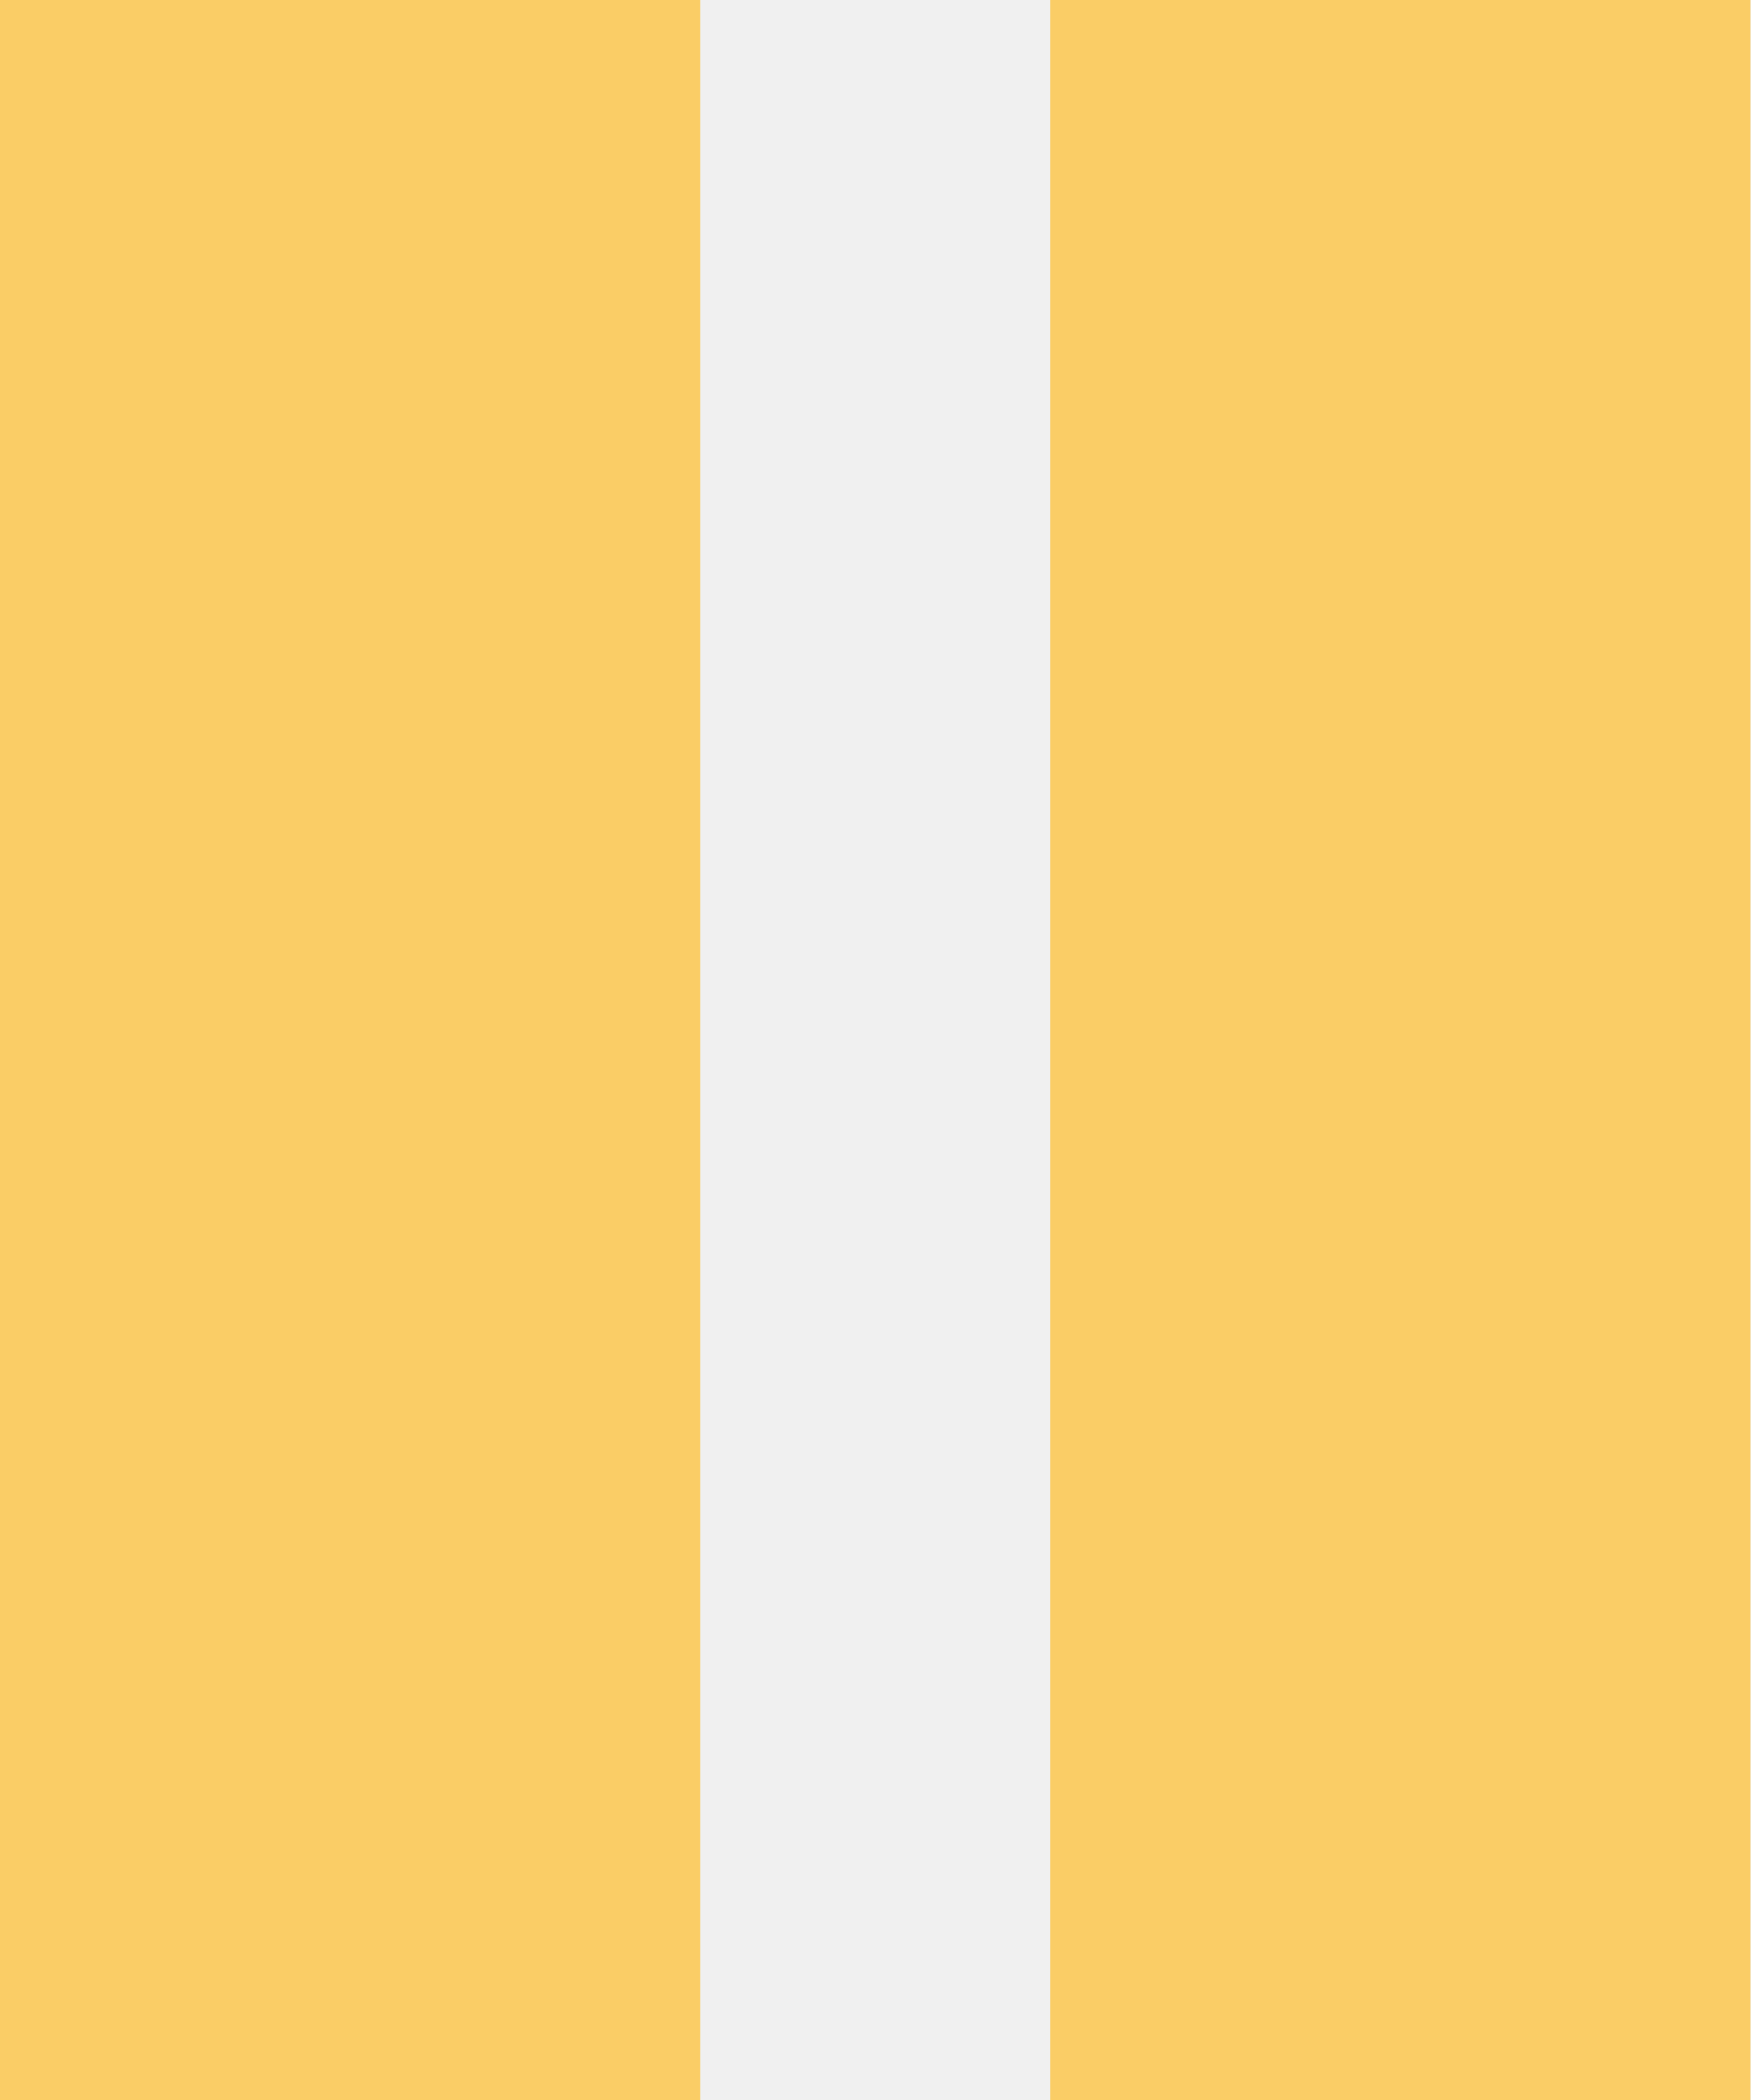
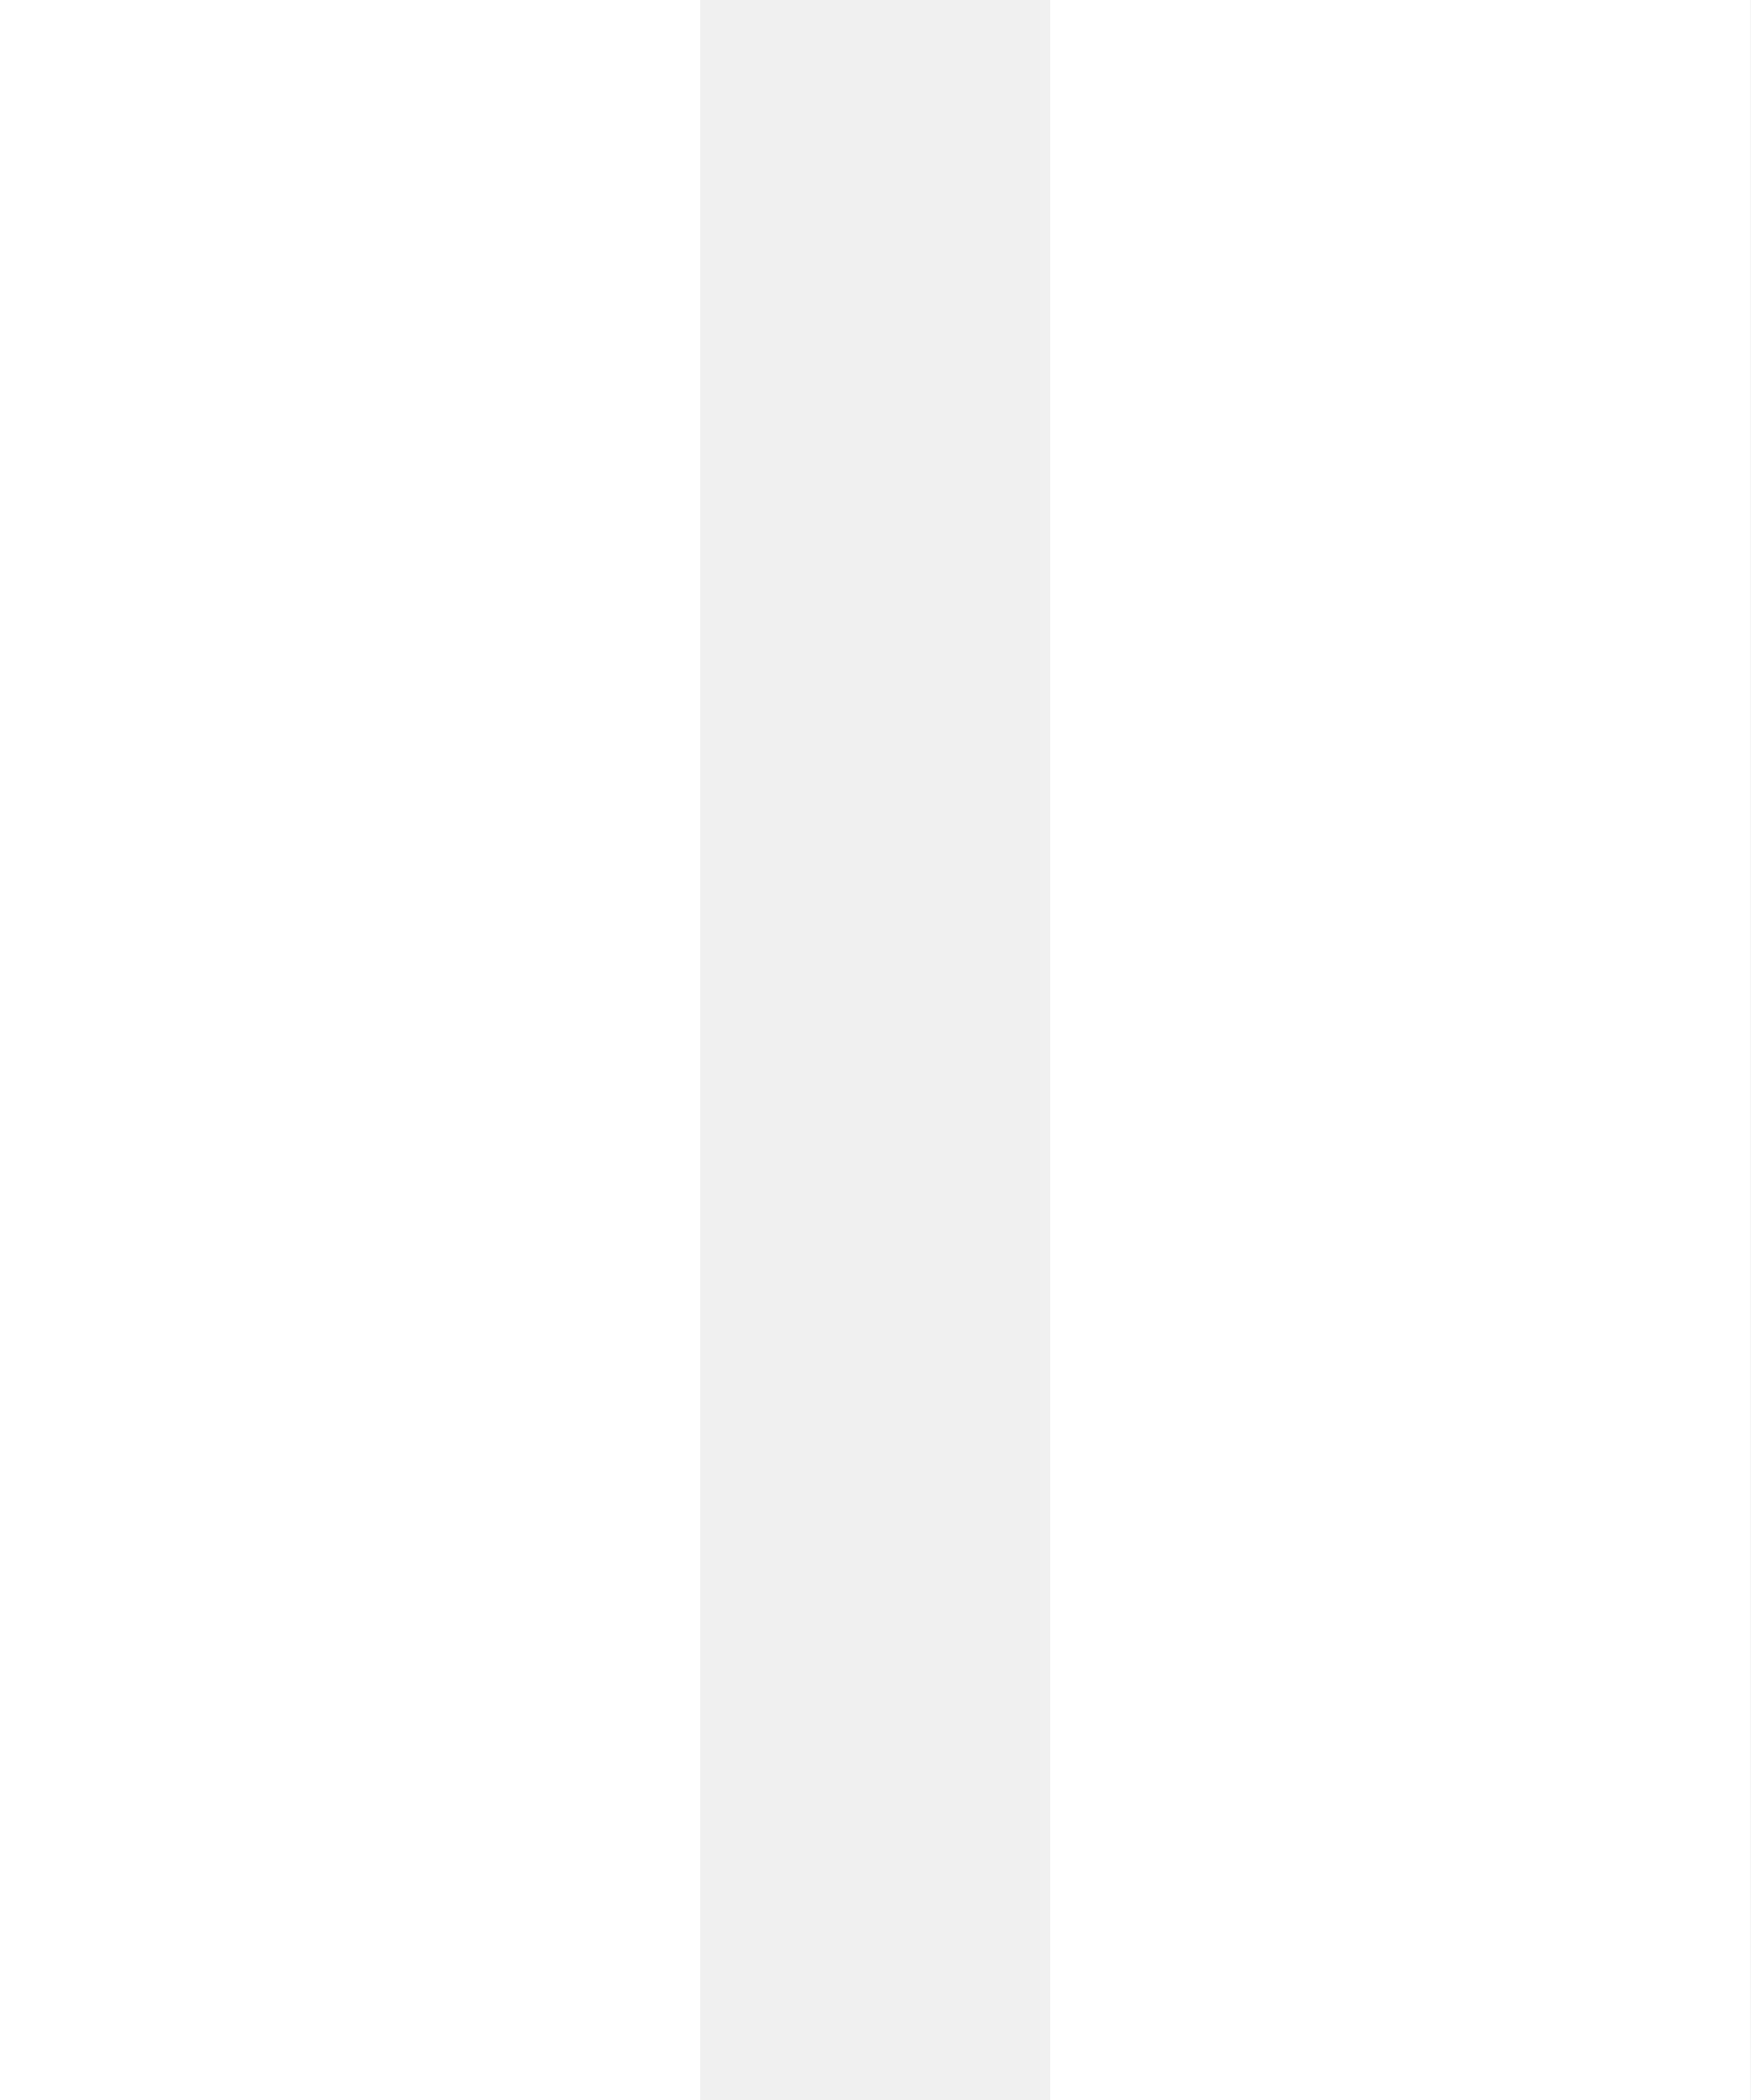
<svg xmlns="http://www.w3.org/2000/svg" width="50" height="60" viewBox="0 0 50 60" fill="none">
-   <rect width="20" height="60" fill="#FACD66" />
-   <rect x="30" width="20" height="60" fill="#FACD66" />
+   <rect width="20" height="60" fill="#FFF" />
+   <rect x="30" width="20" height="60" fill="#FFF" />
</svg>
